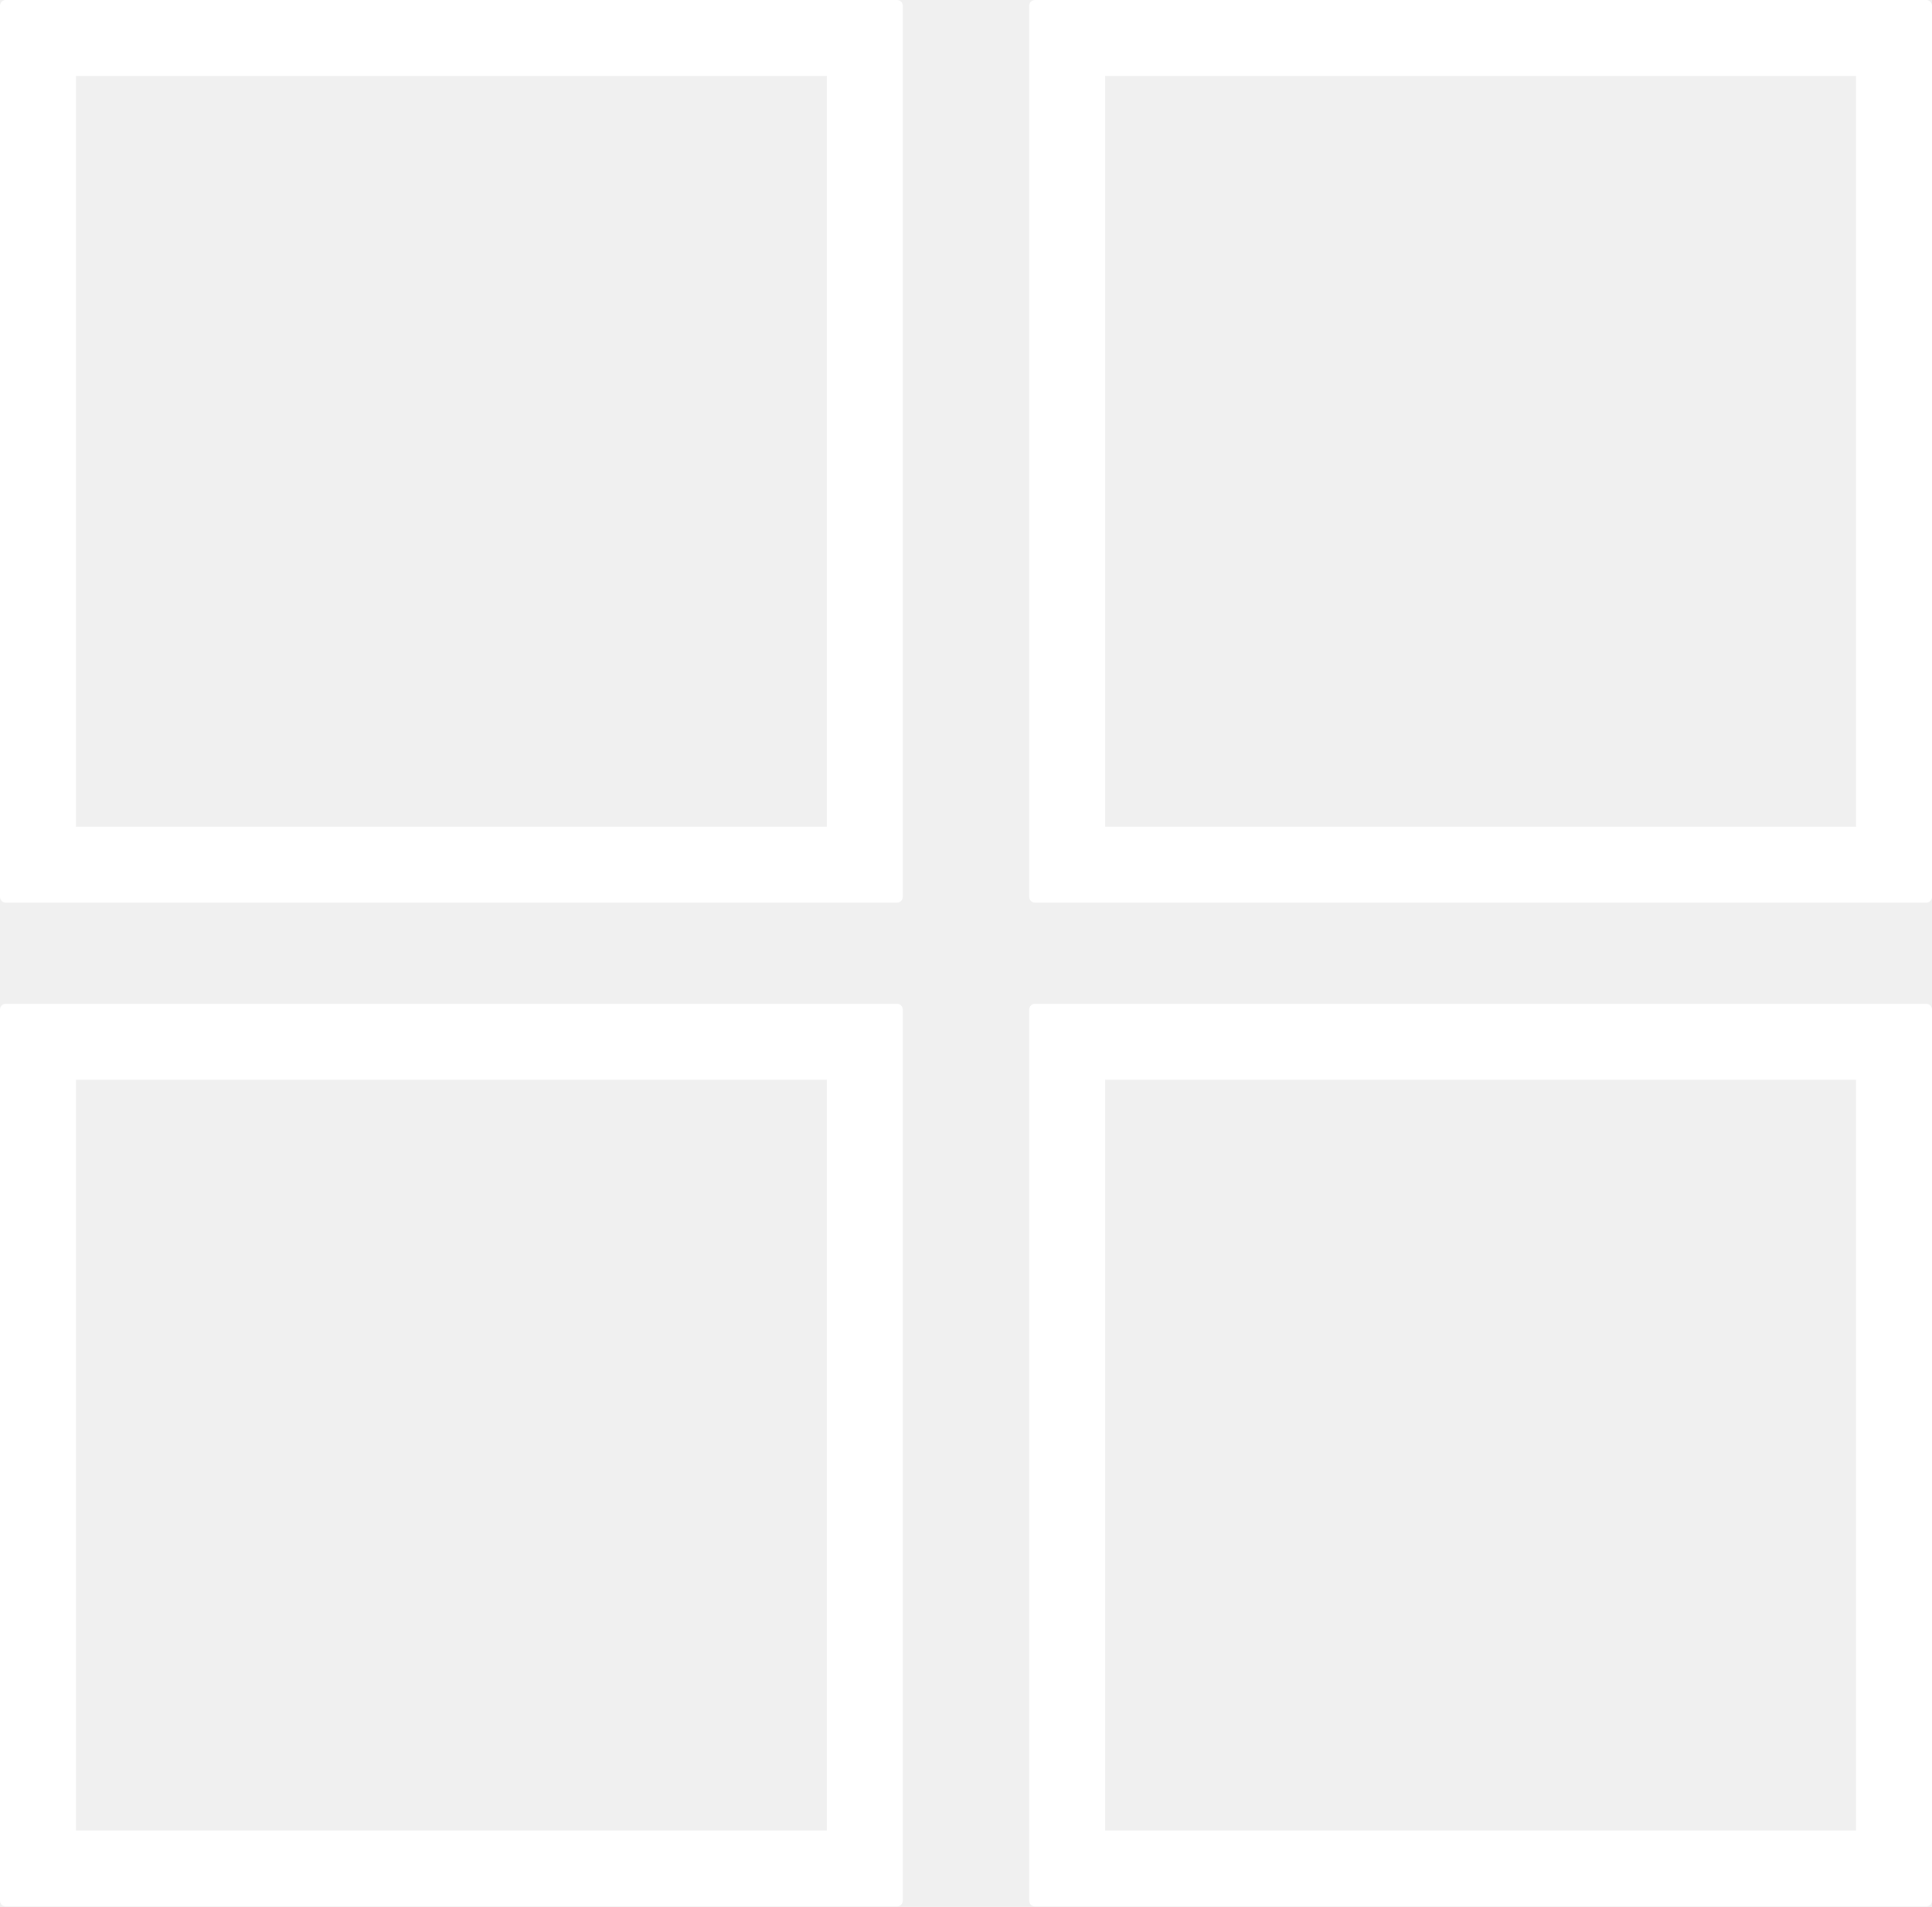
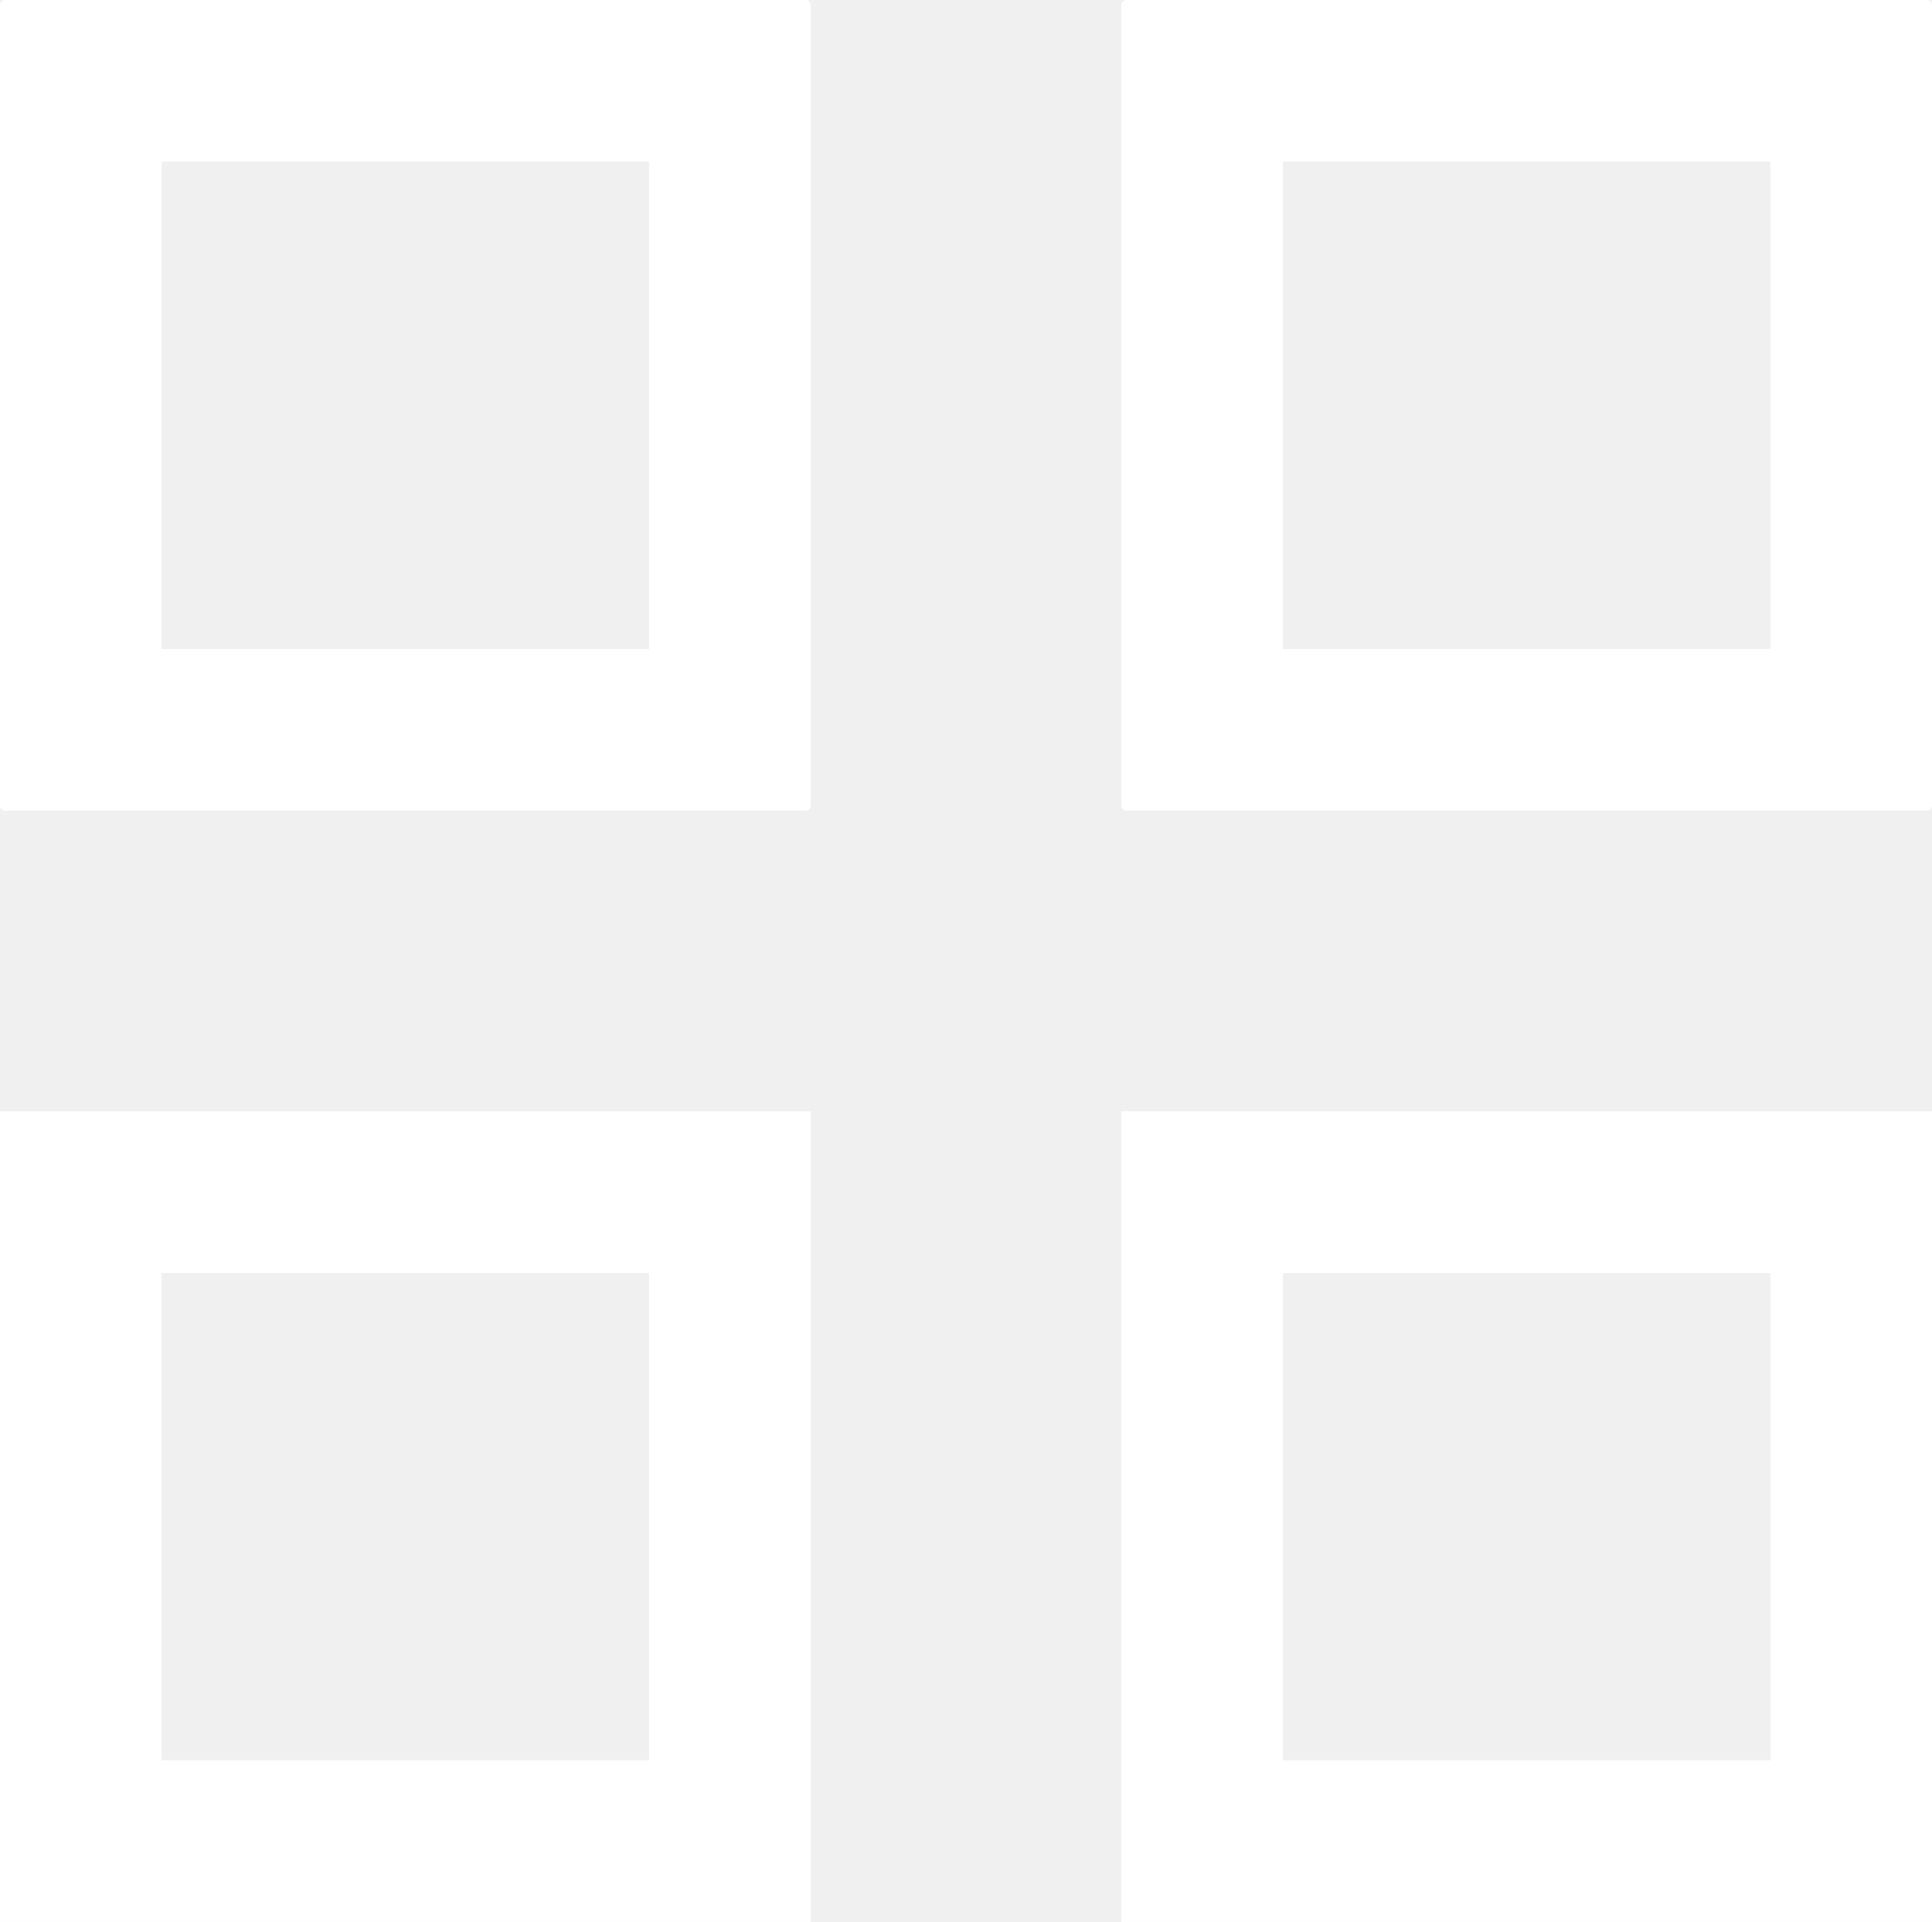
- <svg xmlns="http://www.w3.org/2000/svg" width="687" height="678" viewBox="0 0 687 678" fill="none">
-   <mask id="path-1-inside-1_394_31" fill="white">
+ <svg xmlns="http://www.w3.org/2000/svg" width="765" height="761" viewBox="0 0 765 761" fill="none">
+   <mask id="path-1-inside-1_395_47" fill="white">
    <rect width="321" height="321" rx="2" />
  </mask>
-   <rect width="321" height="321" rx="2" stroke="white" stroke-width="54" mask="url(#path-1-inside-1_394_31)" />
-   <mask id="path-2-inside-2_394_31" fill="white">
-     <rect y="357" width="321" height="321" rx="2" />
+   <rect width="321" height="321" rx="2" stroke="white" stroke-width="128" mask="url(#path-1-inside-1_395_47)" />
+   <path d="M289 472V729H32V472H289Z" stroke="white" stroke-width="64" />
+   <mask id="path-3-inside-2_395_47" fill="white">
+     <rect x="444" width="321" height="321" rx="2" />
  </mask>
-   <rect y="357" width="321" height="321" rx="2" stroke="white" stroke-width="54" mask="url(#path-2-inside-2_394_31)" />
-   <mask id="path-3-inside-3_394_31" fill="white">
-     <rect x="366" width="321" height="321" rx="2" />
-   </mask>
-   <rect x="366" width="321" height="321" rx="2" stroke="white" stroke-width="54" mask="url(#path-3-inside-3_394_31)" />
-   <mask id="path-4-inside-4_394_31" fill="white">
-     <rect x="366" y="357" width="321" height="321" rx="2" />
-   </mask>
-   <rect x="366" y="357" width="321" height="321" rx="2" stroke="white" stroke-width="54" mask="url(#path-4-inside-4_394_31)" />
+   <rect x="444" width="321" height="321" rx="2" stroke="white" stroke-width="128" mask="url(#path-3-inside-2_395_47)" />
+   <path d="M733 472V729H476V472H733Z" stroke="white" stroke-width="64" />
</svg>
